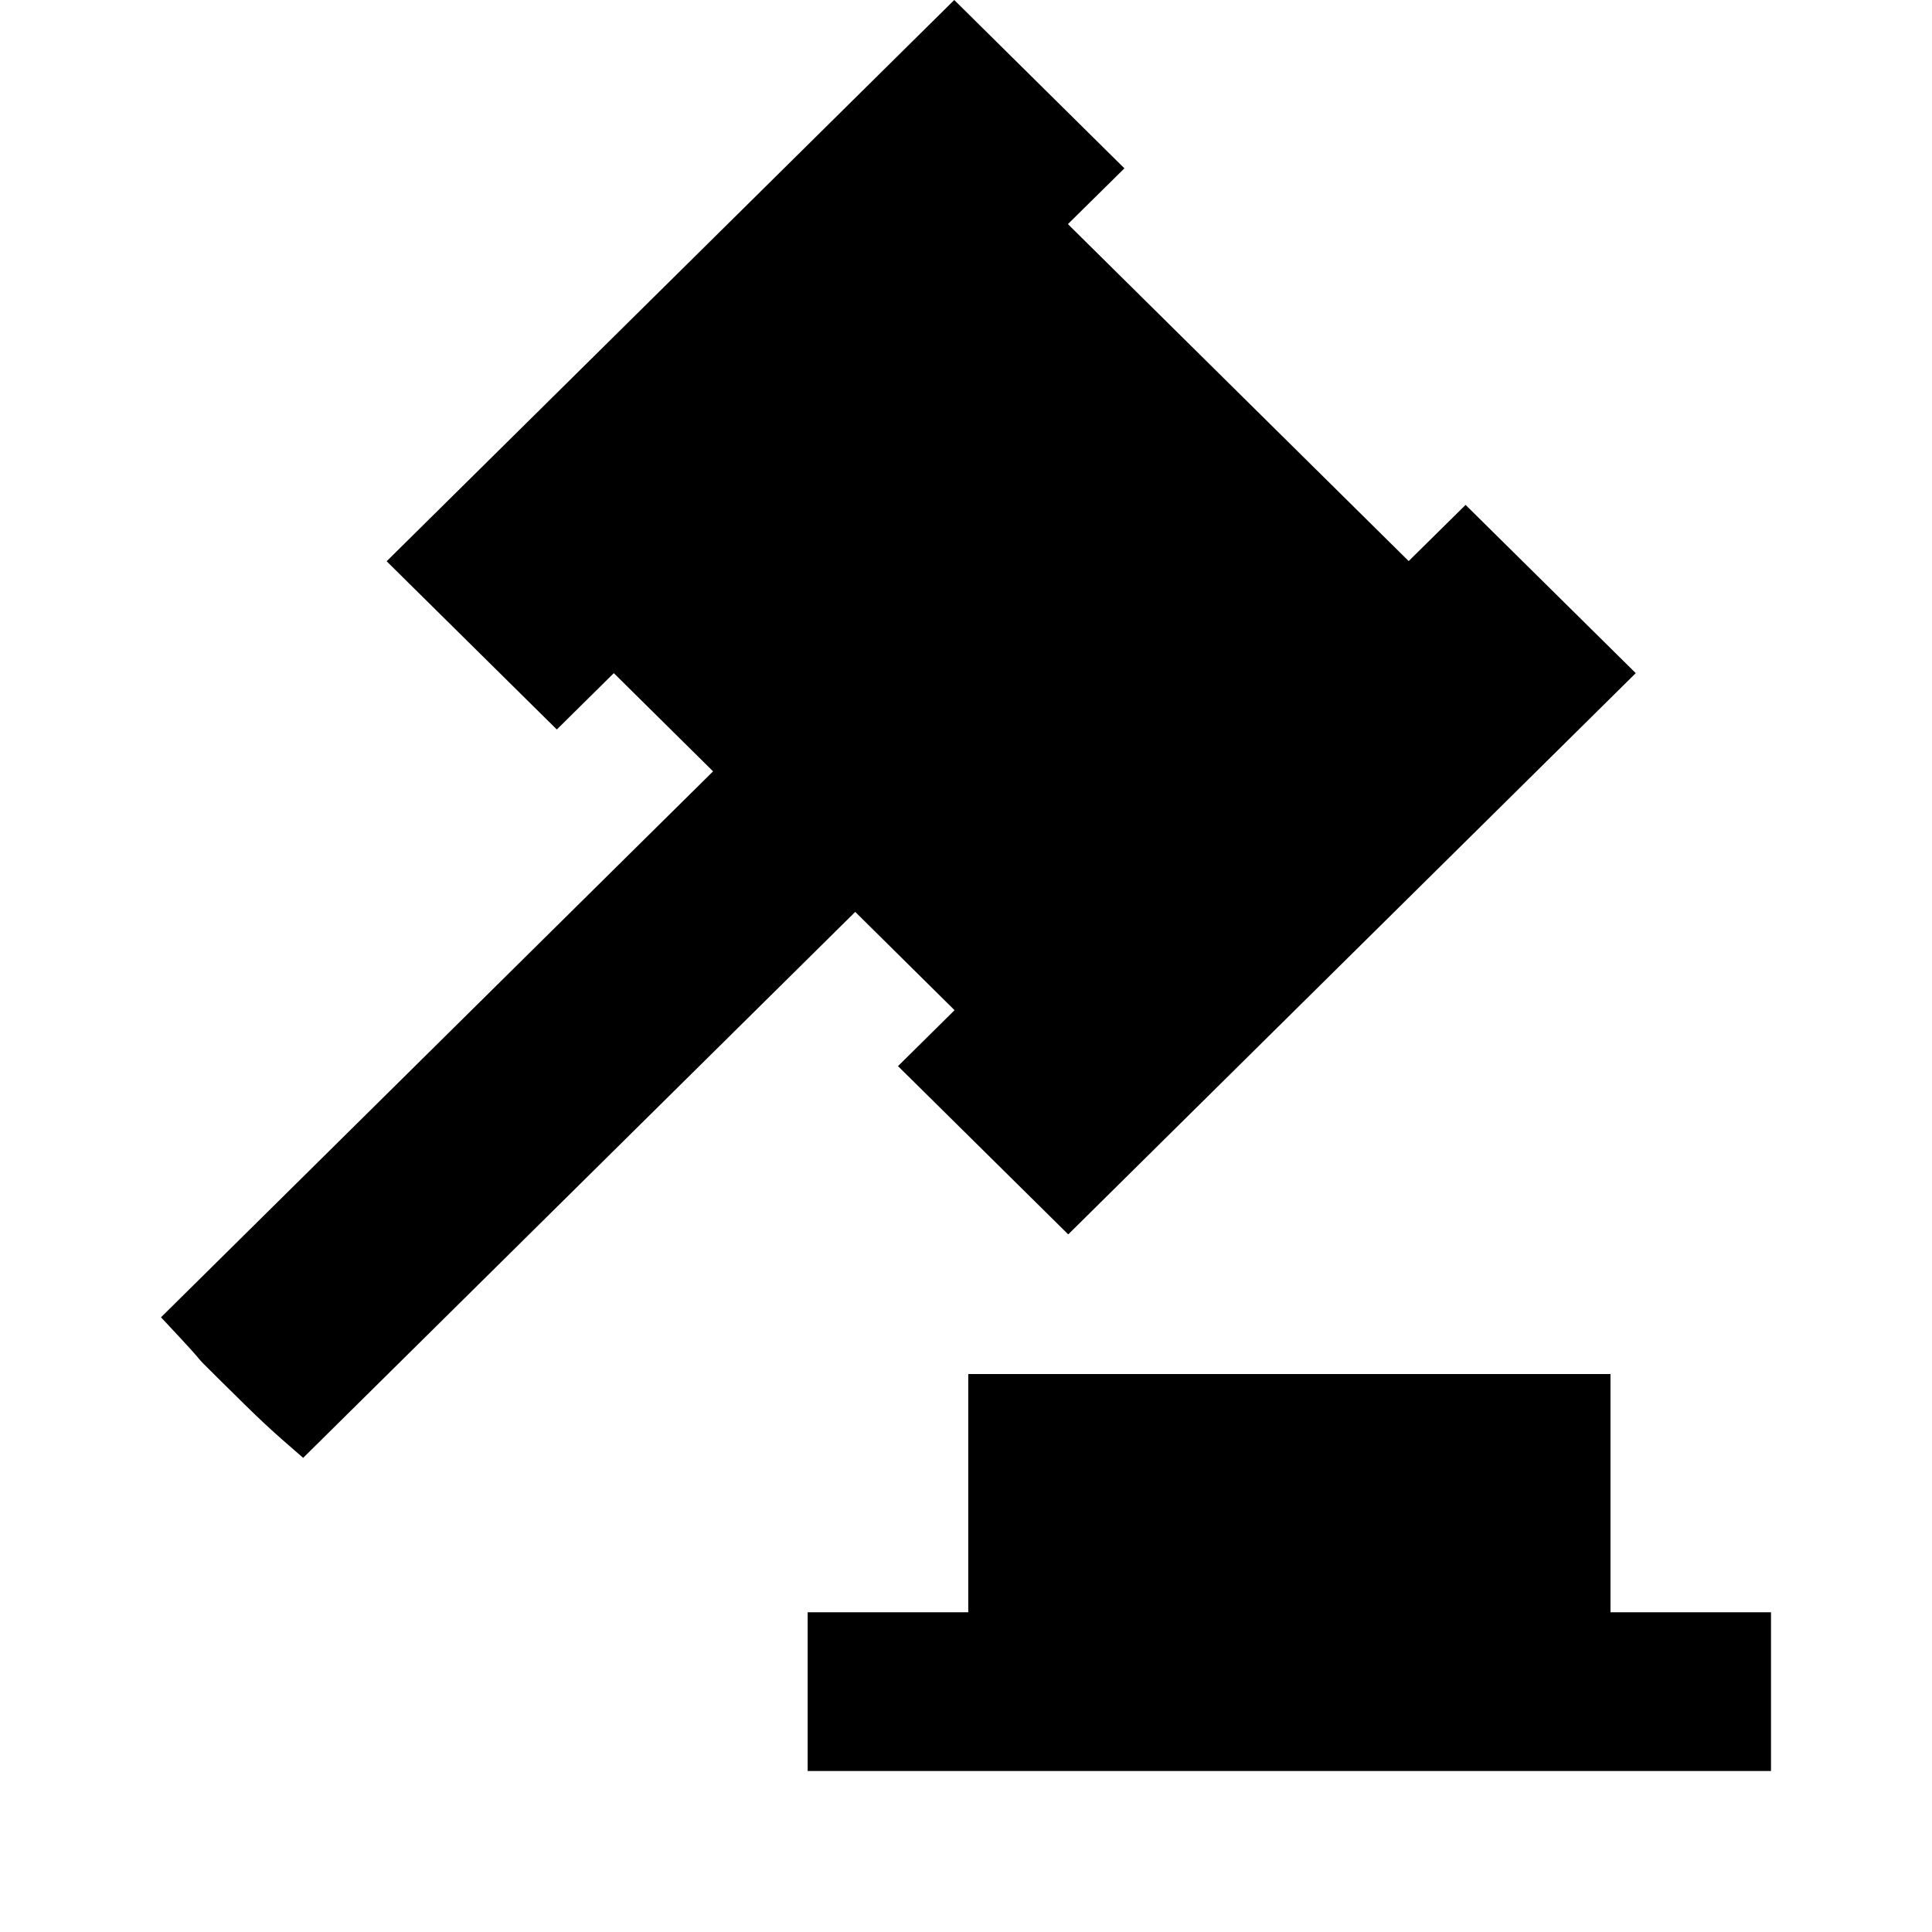
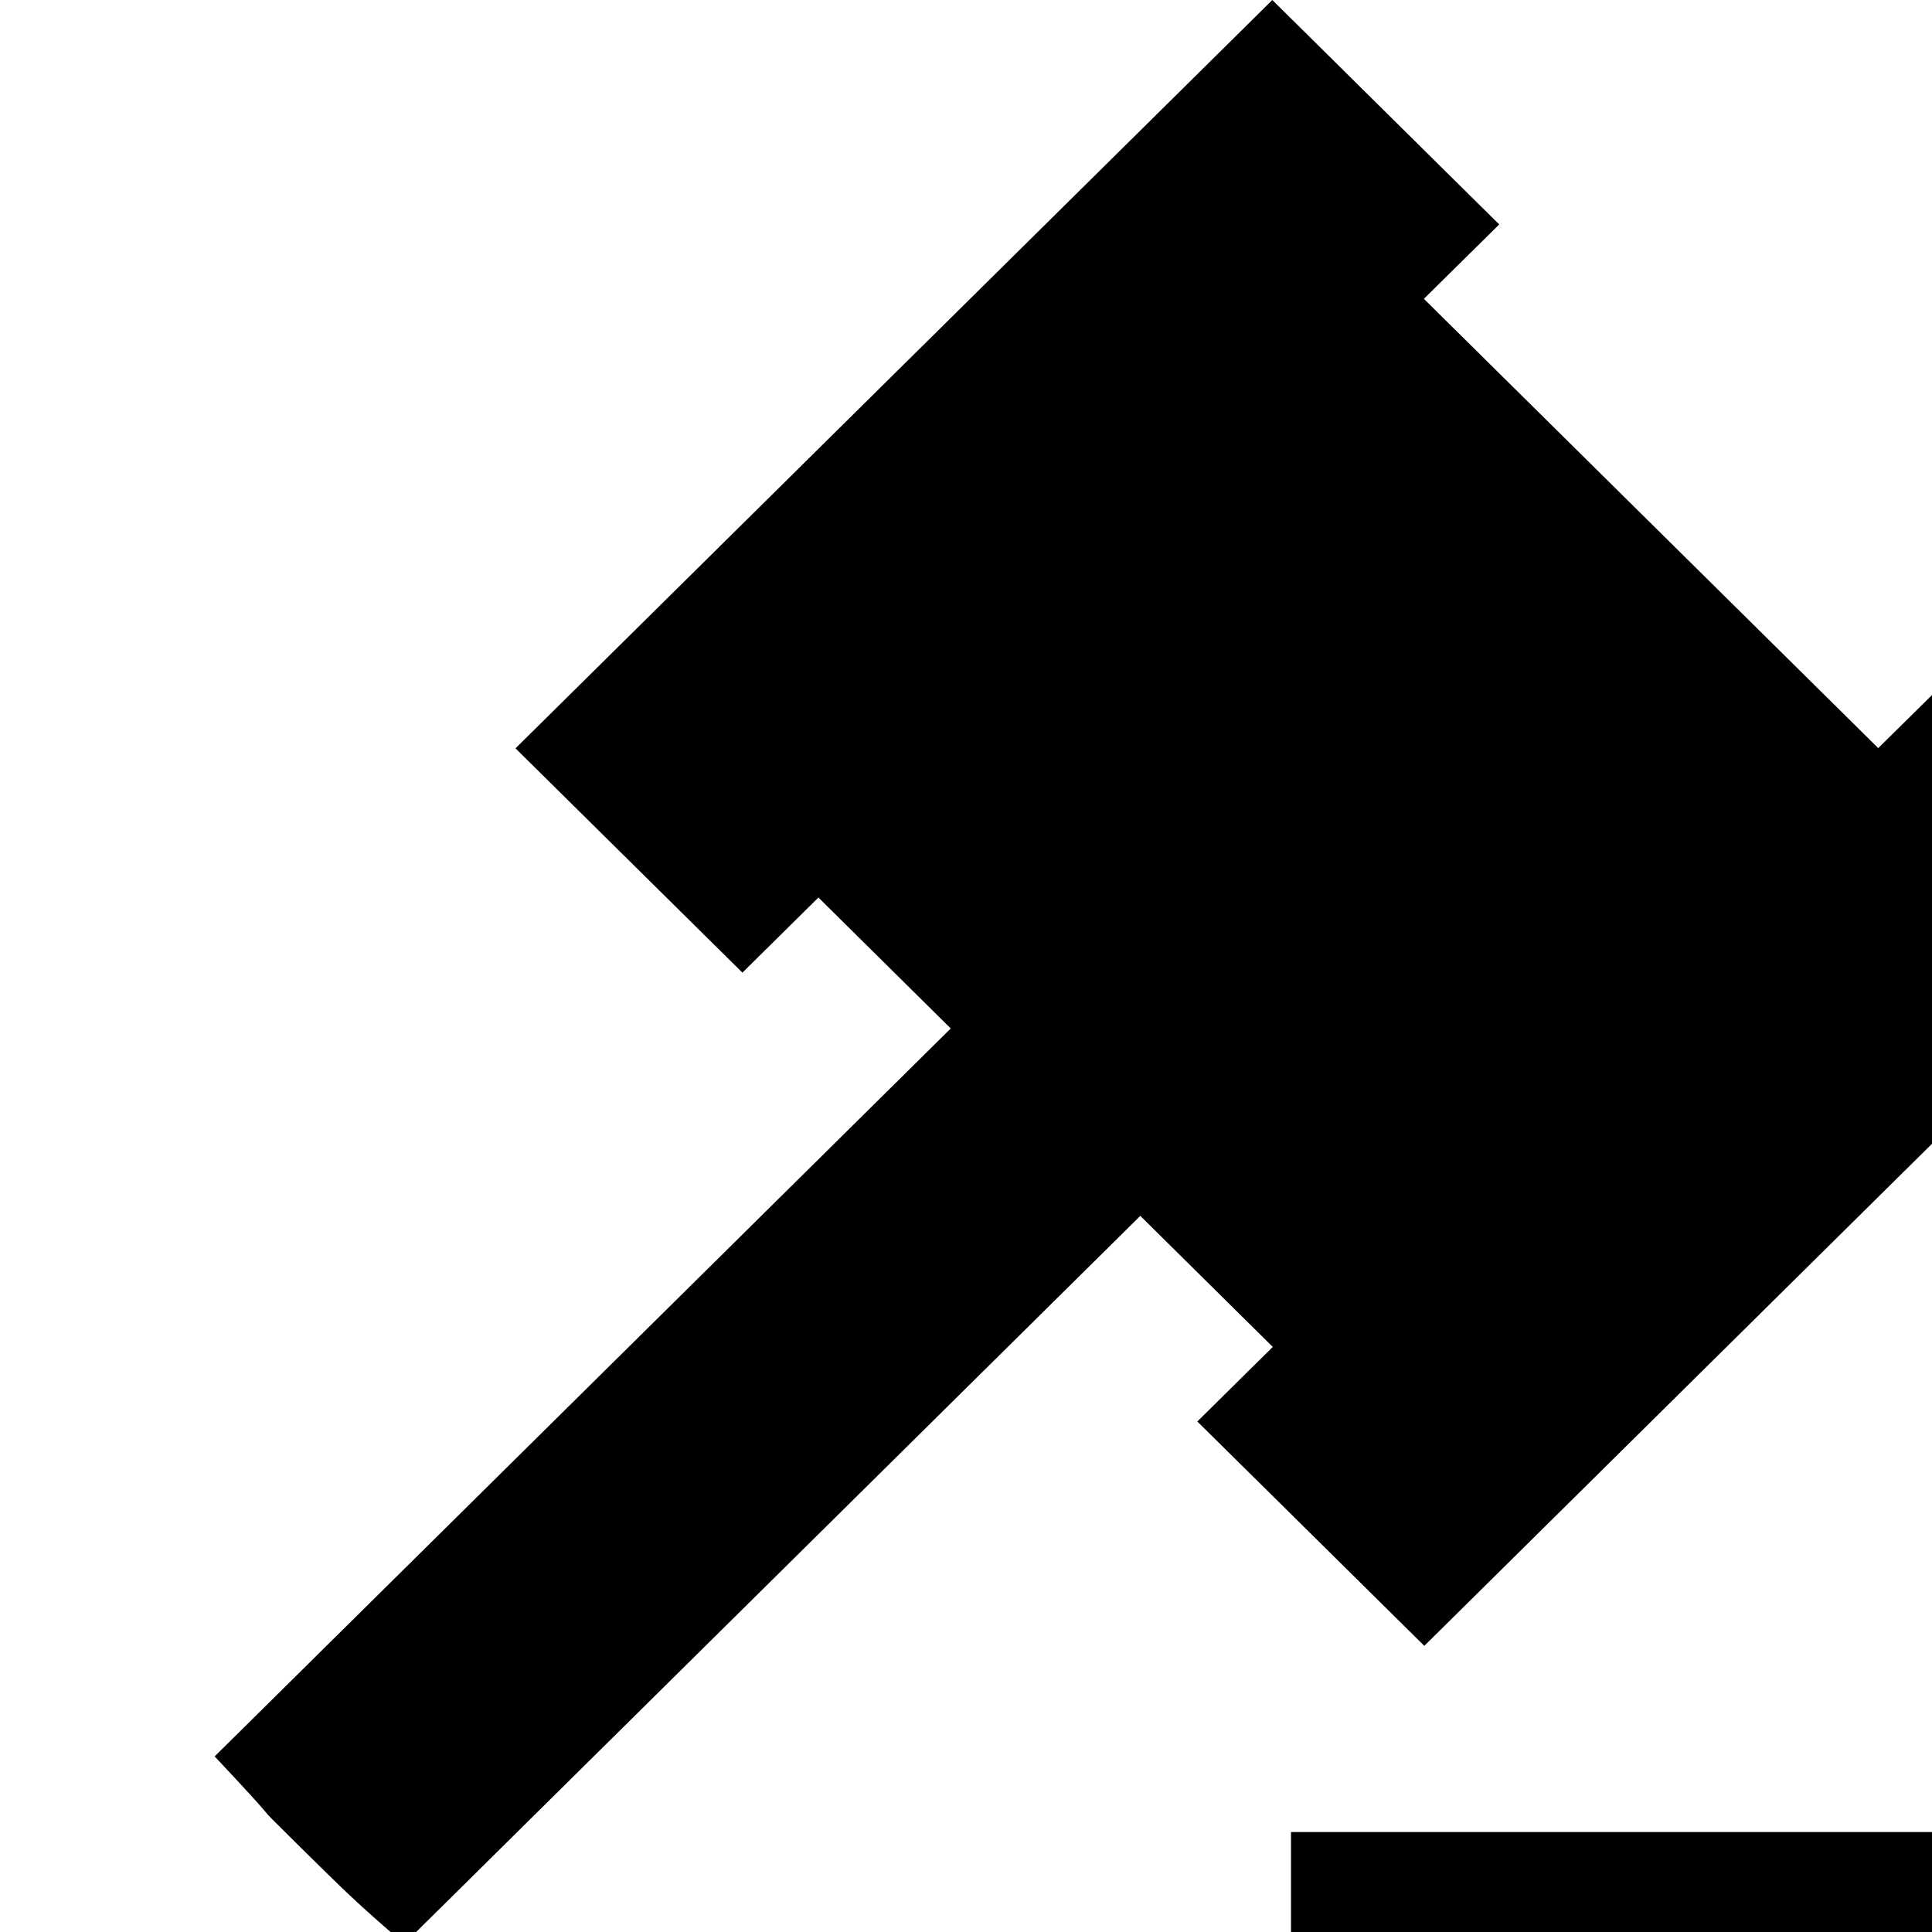
- <svg xmlns="http://www.w3.org/2000/svg" width="24" height="24" viewBox="0 0 24 24" fill="none">
+ <svg xmlns="http://www.w3.org/2000/svg" width="18" height="18" viewBox="0 0 18 18" fill="none">
  <path d="M20.006 17.069V20.028H22V22H10.033V20.028H12.028V17.069H20.006ZM2.751 17.163C2.264 16.681 2.751 17.163 2 16.364L8.858 9.582L7.625 8.362L6.917 9.062C6.817 8.963 4.666 6.837 4.803 6.972L11.854 0C11.954 0.099 14.104 2.226 13.968 2.091L13.266 2.784L17.499 6.97L18.206 6.272C18.797 6.856 20.425 8.466 20.32 8.362L13.27 15.334C13.169 15.235 11.019 13.108 11.155 13.244L11.858 12.549L10.624 11.328L3.766 18.11C3.318 17.724 3.239 17.645 2.751 17.163Z" fill="currentColor" />
</svg>
